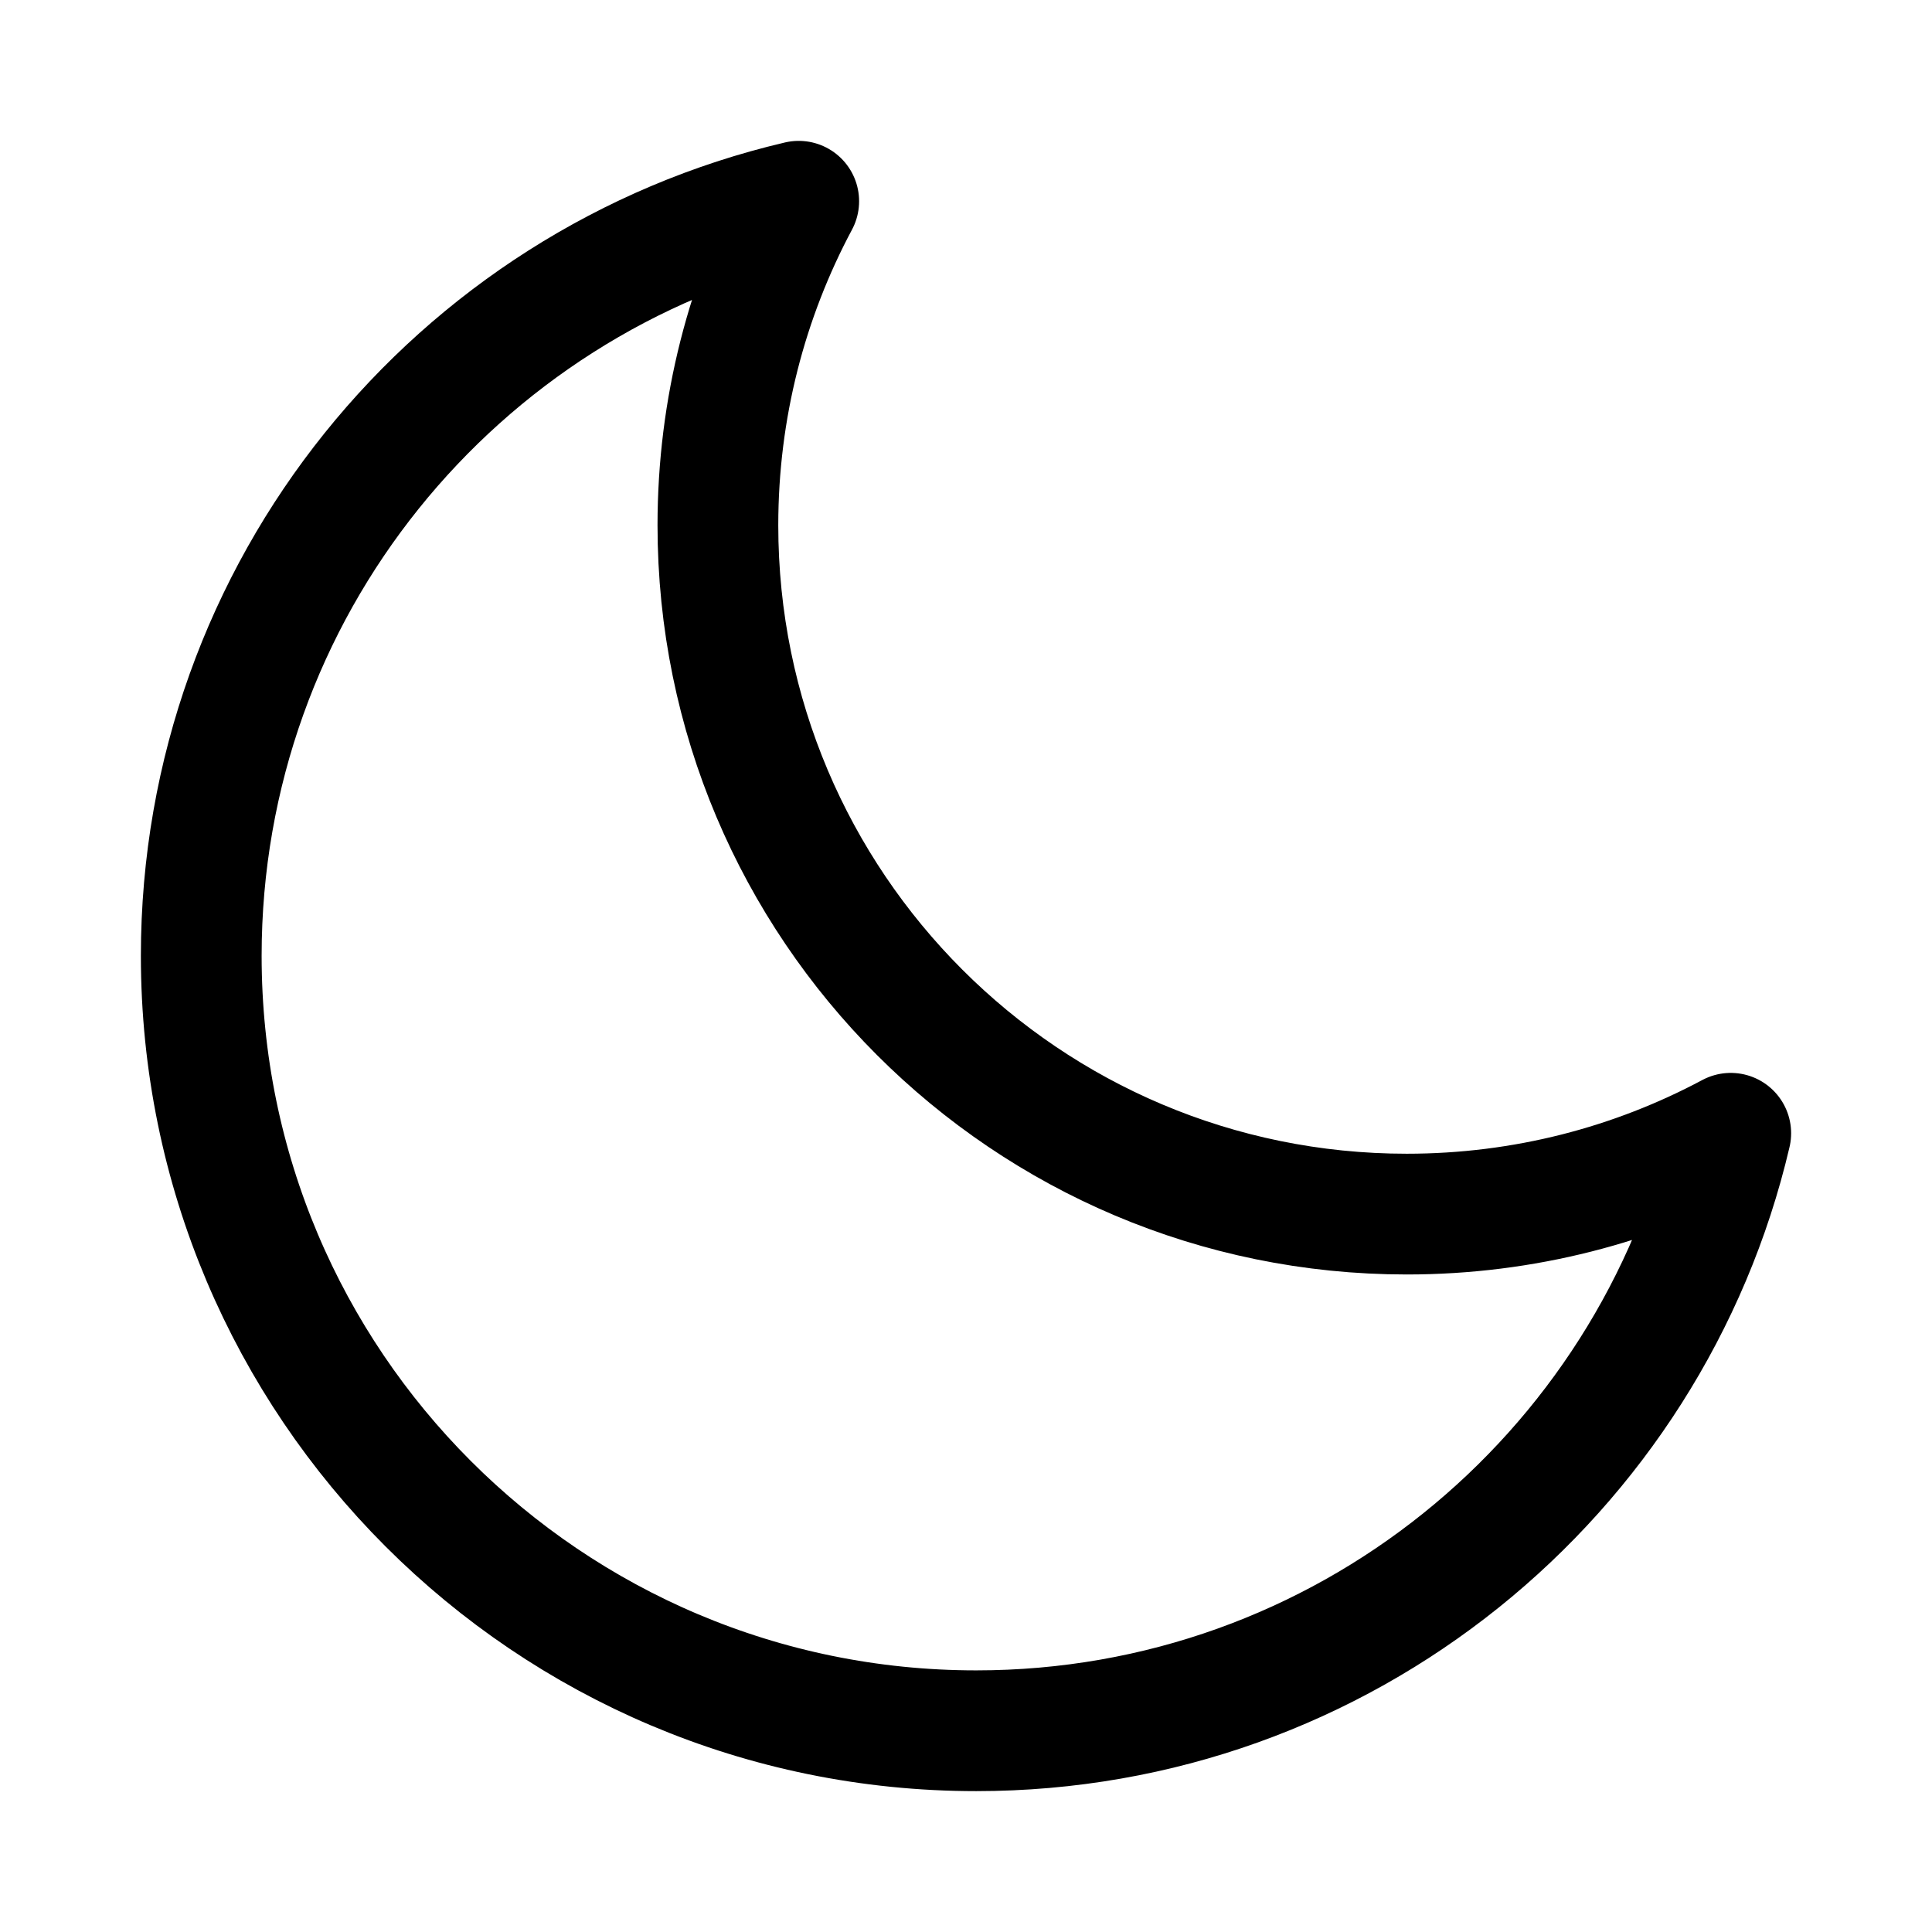
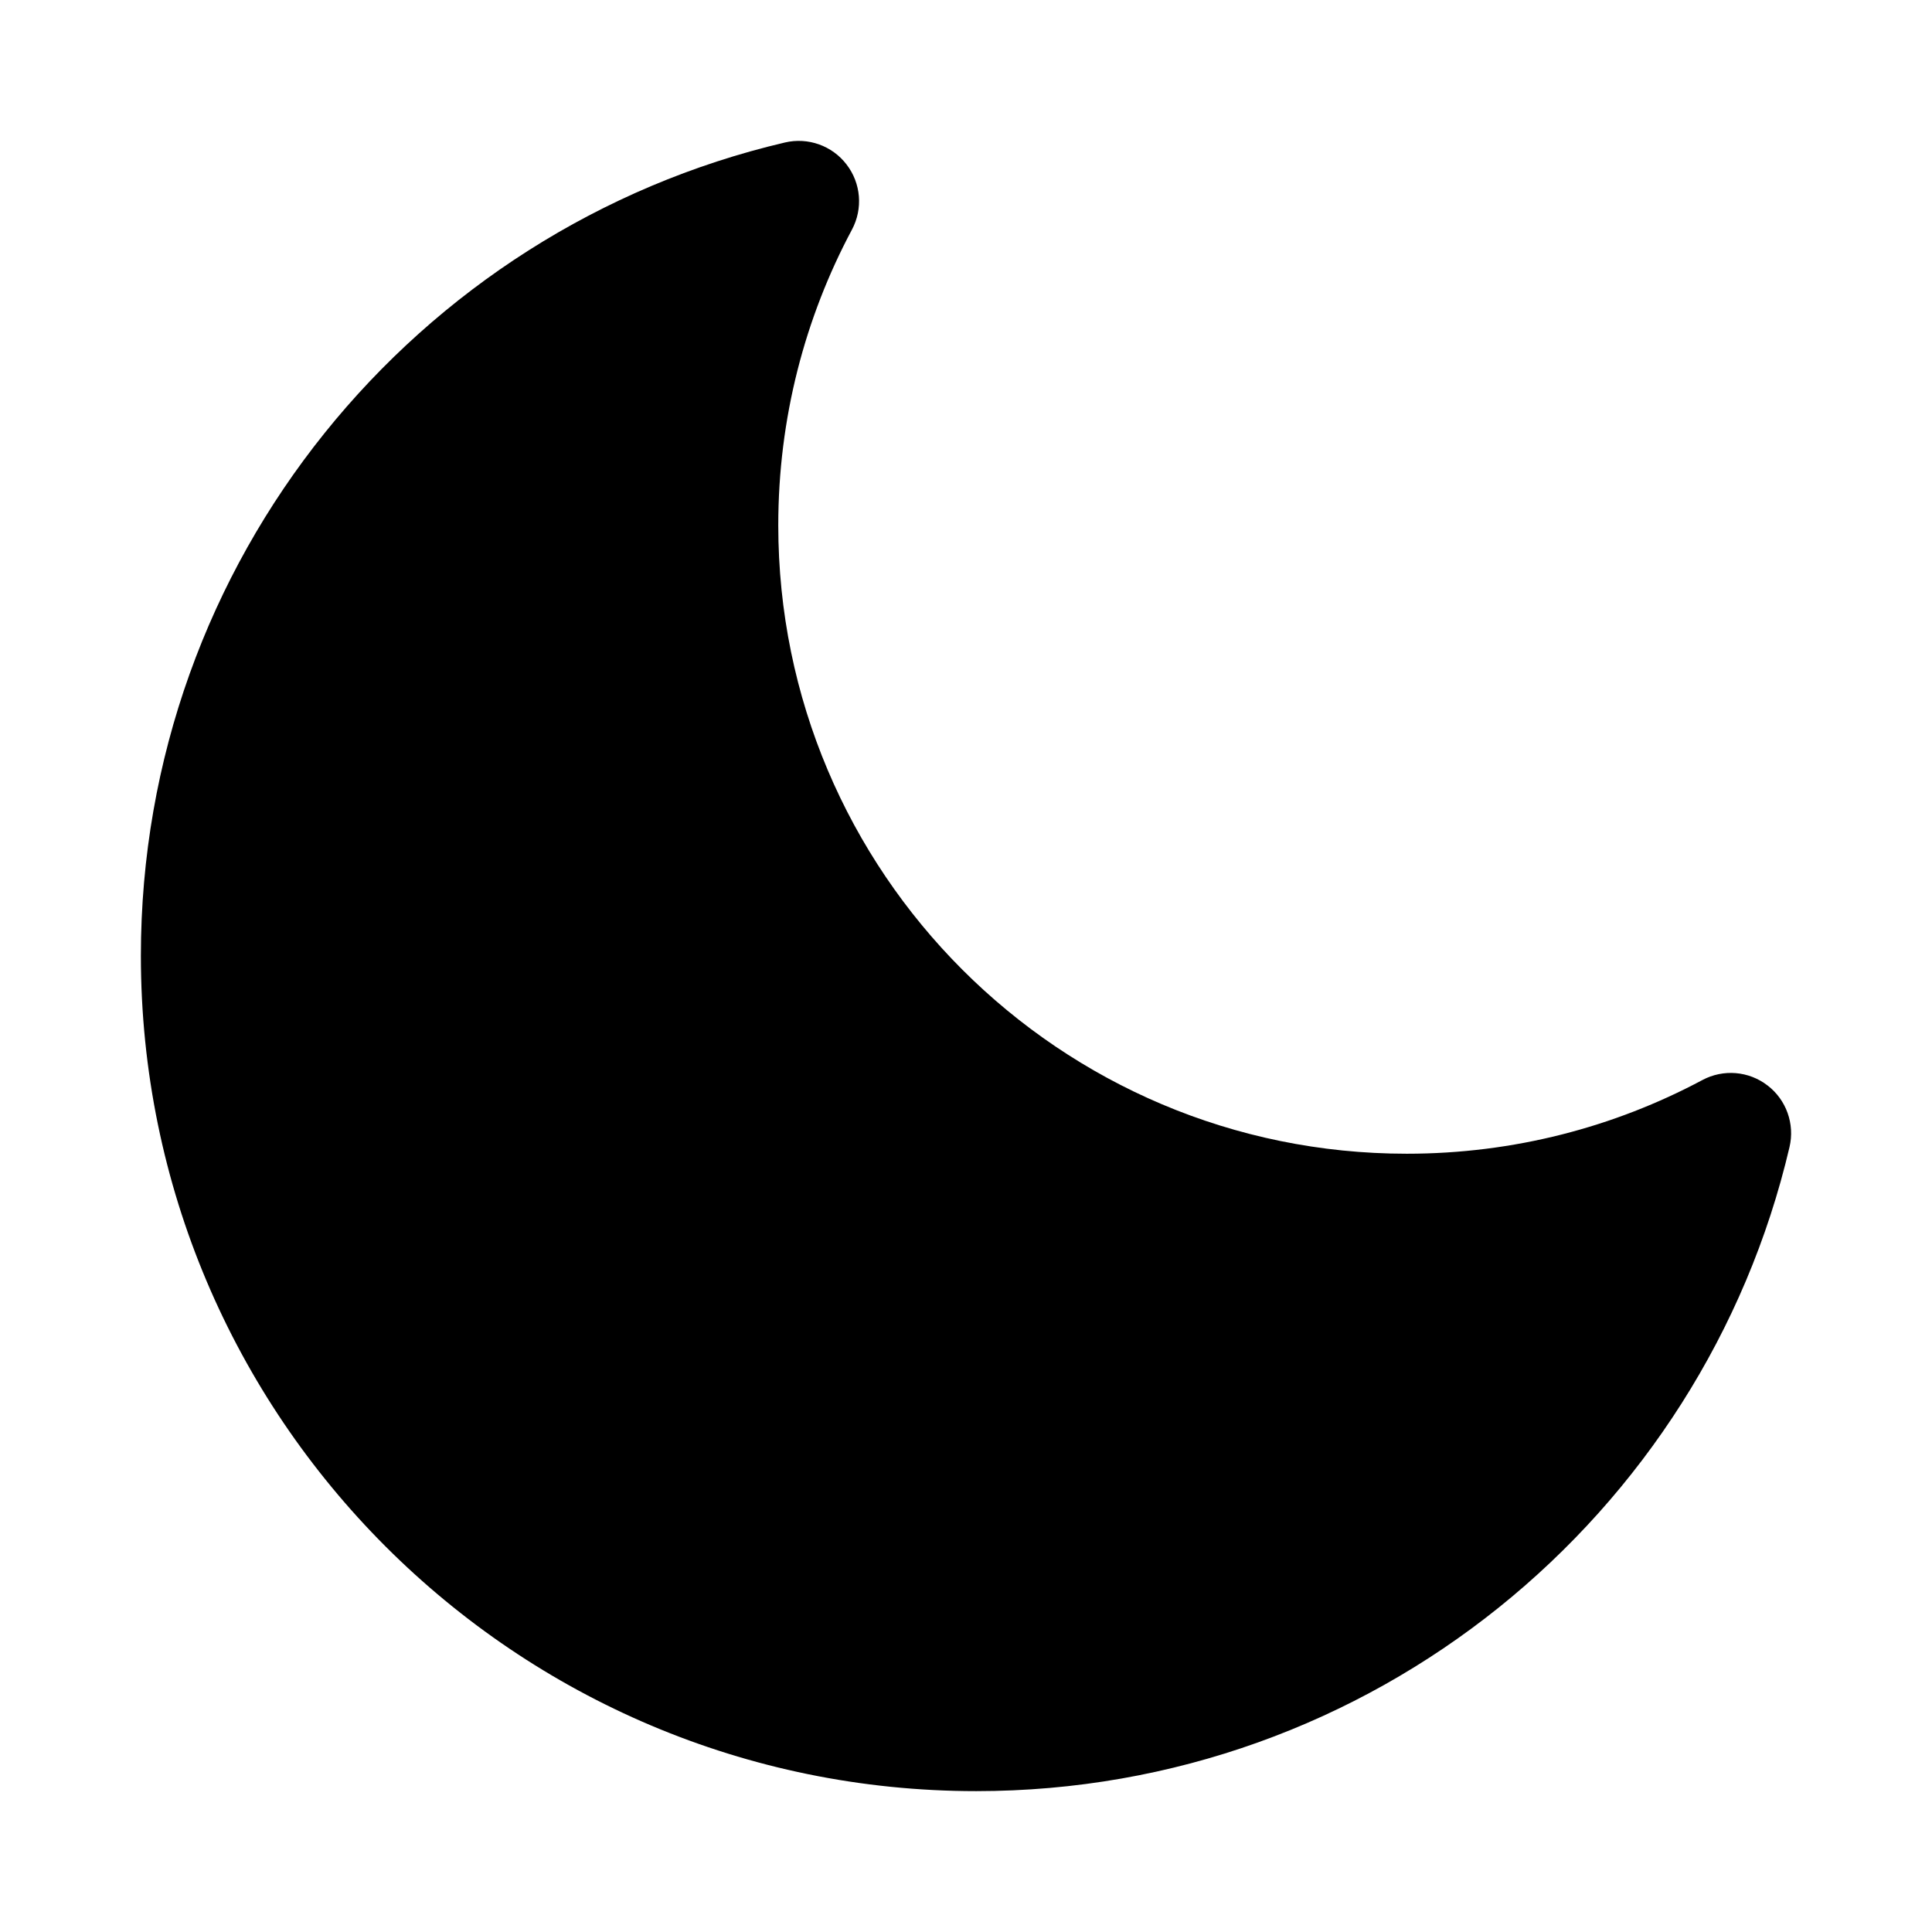
- <svg xmlns="http://www.w3.org/2000/svg" viewBox="0 0 24 24" color="currentColor" fill="none">
-   <path d="M21.5 14.078C20.3 14.719 18.93 15.082 17.475 15.082C12.749 15.082 8.918 11.251 8.918 6.525C8.918 5.07 9.281 3.7 9.922 2.5C5.668 3.497 2.5 7.315 2.5 11.873C2.5 17.19 6.81 21.5 12.127 21.5C16.685 21.5 20.503 18.332 21.5 14.078Z" stroke="currentColor" stroke-width="1.5" stroke-linecap="round" stroke-linejoin="round" />
+ <svg xmlns="http://www.w3.org/2000/svg" width="24" height="24" viewBox="0 0 24 24" fill="none" color="currentColor">
+   <path d="M10.516 2.043C10.696 2.276 10.722 2.593 10.583 2.853C9.999 3.947 9.668 5.196 9.668 6.525C9.668 10.837 13.163 14.332 17.475 14.332C18.804 14.332 20.053 14.001 21.147 13.417C21.407 13.278 21.724 13.304 21.957 13.484C22.191 13.663 22.297 13.963 22.23 14.249C21.156 18.835 17.041 22.25 12.127 22.25C6.396 22.25 1.75 17.604 1.75 11.873C1.75 6.959 5.165 2.844 9.751 1.77C10.037 1.703 10.337 1.809 10.516 2.043Z" fill="currentColor" />
</svg>
